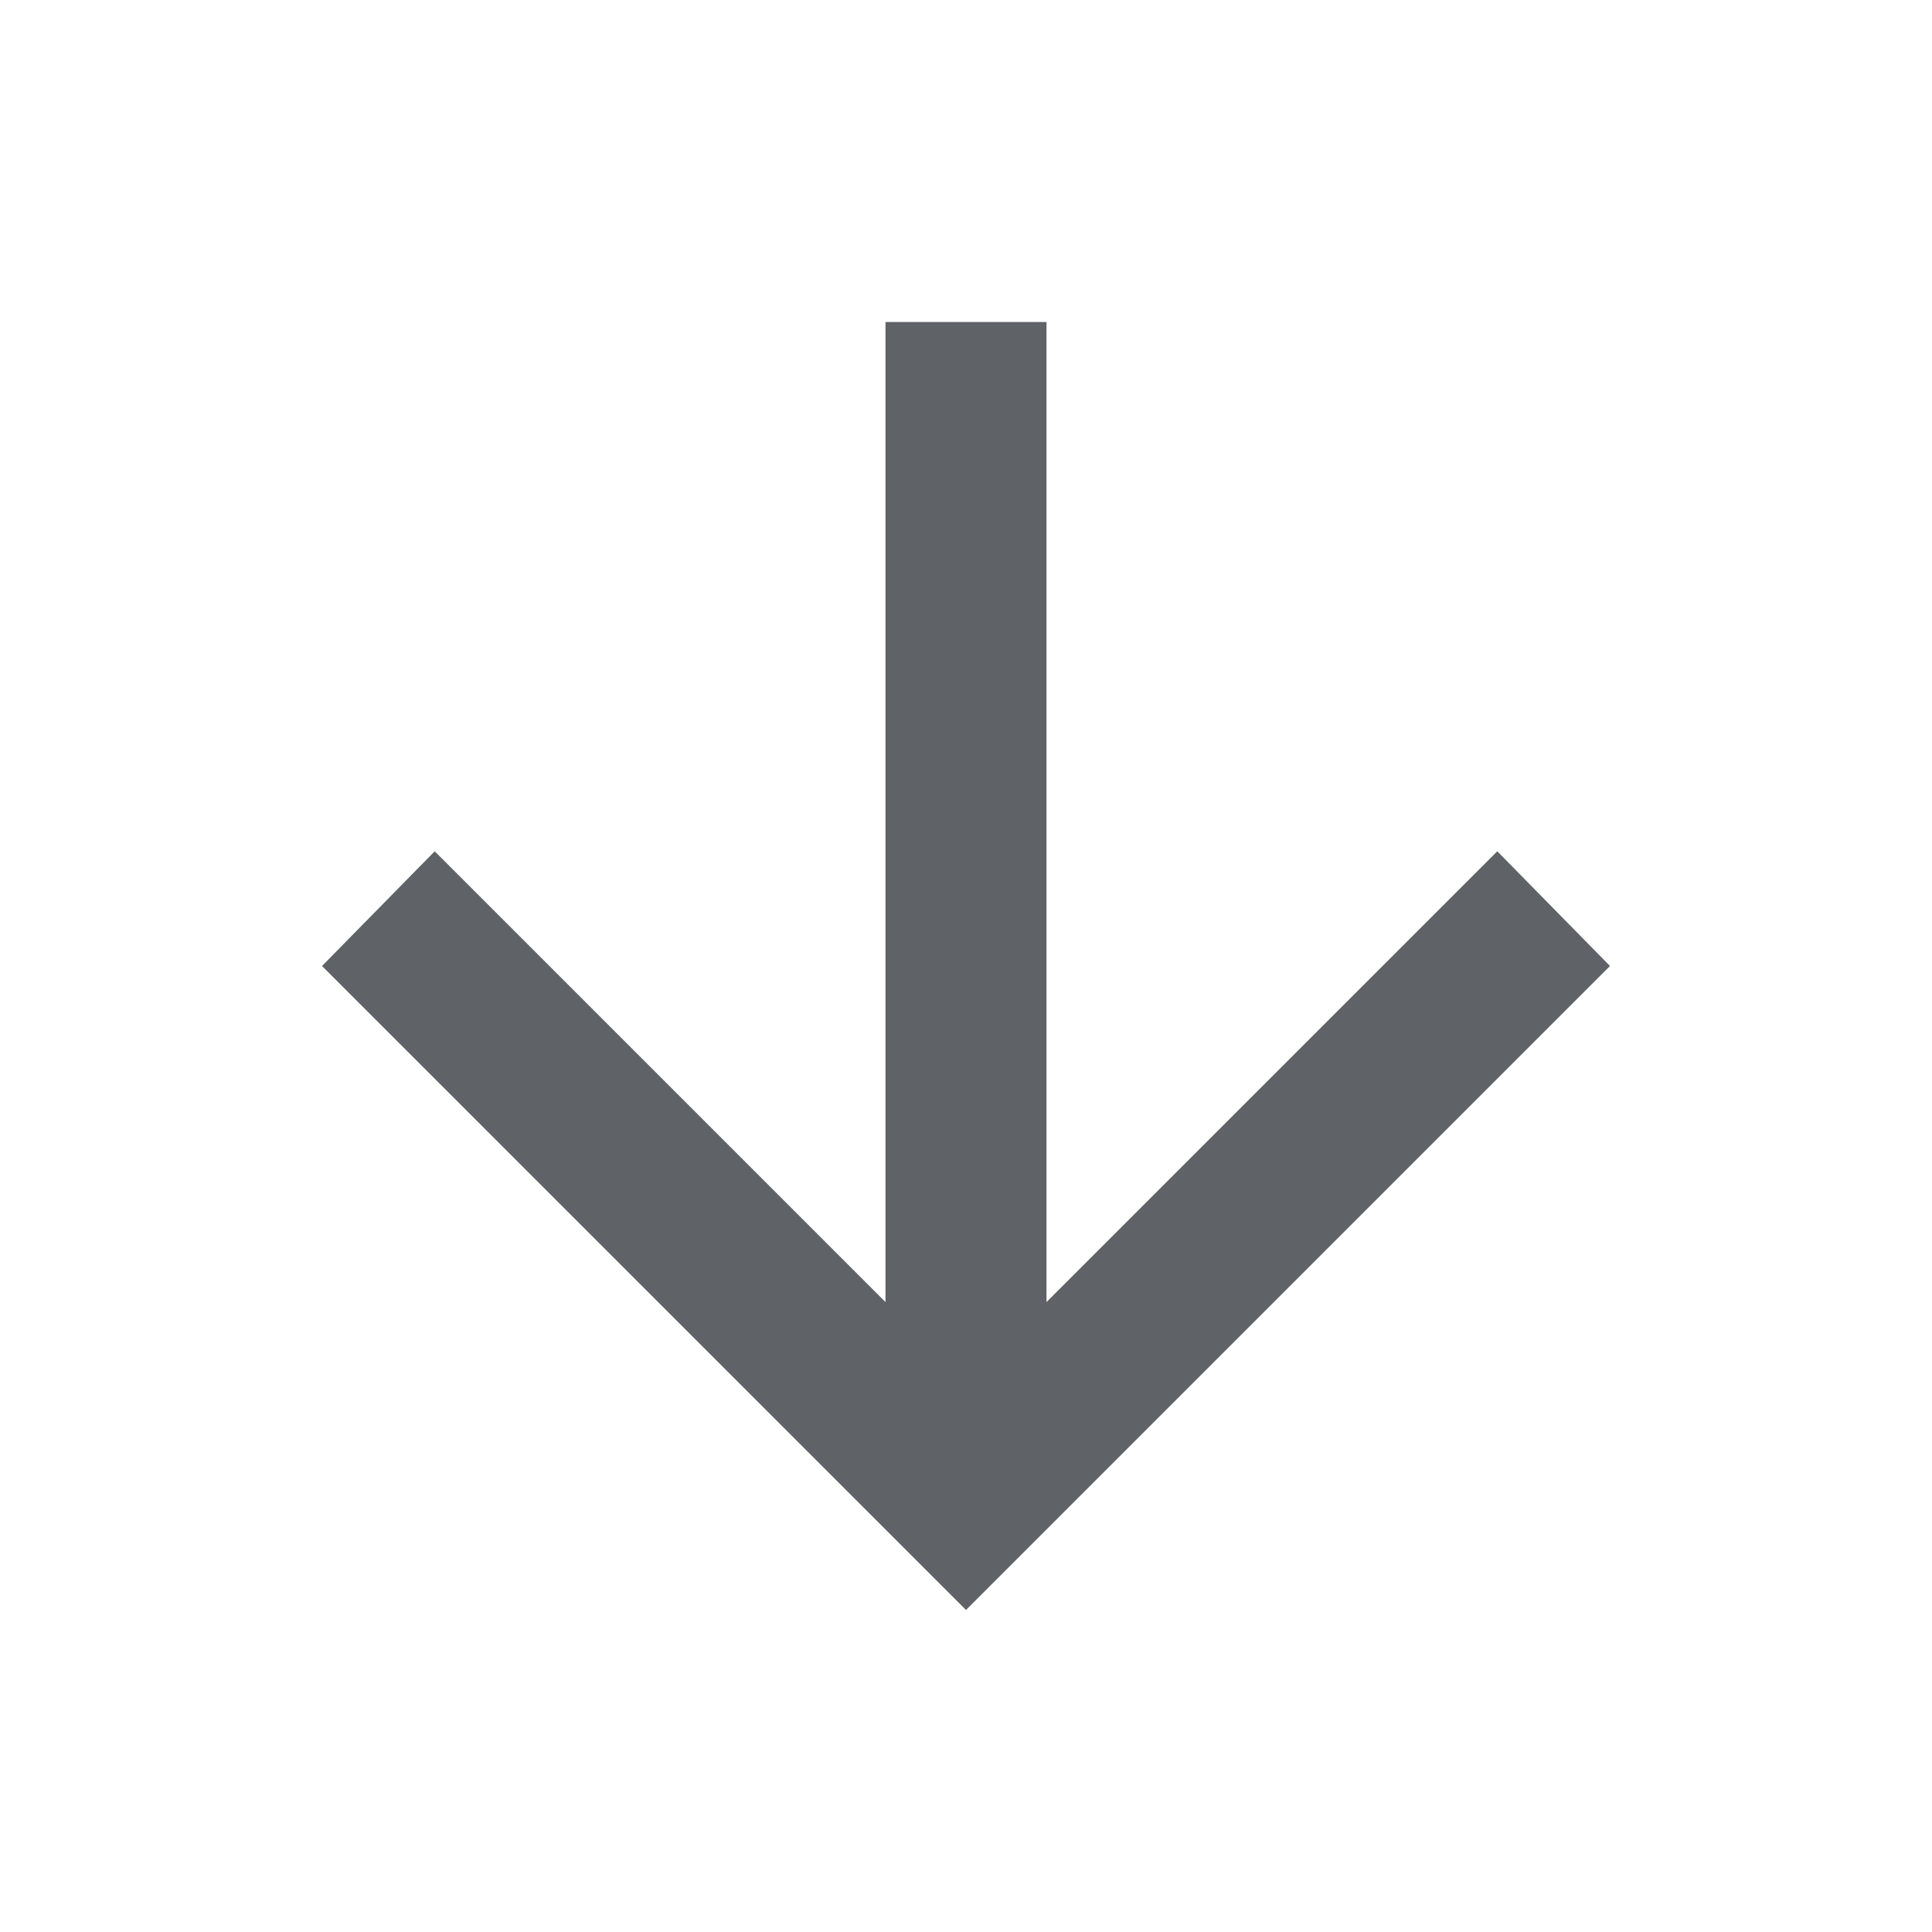
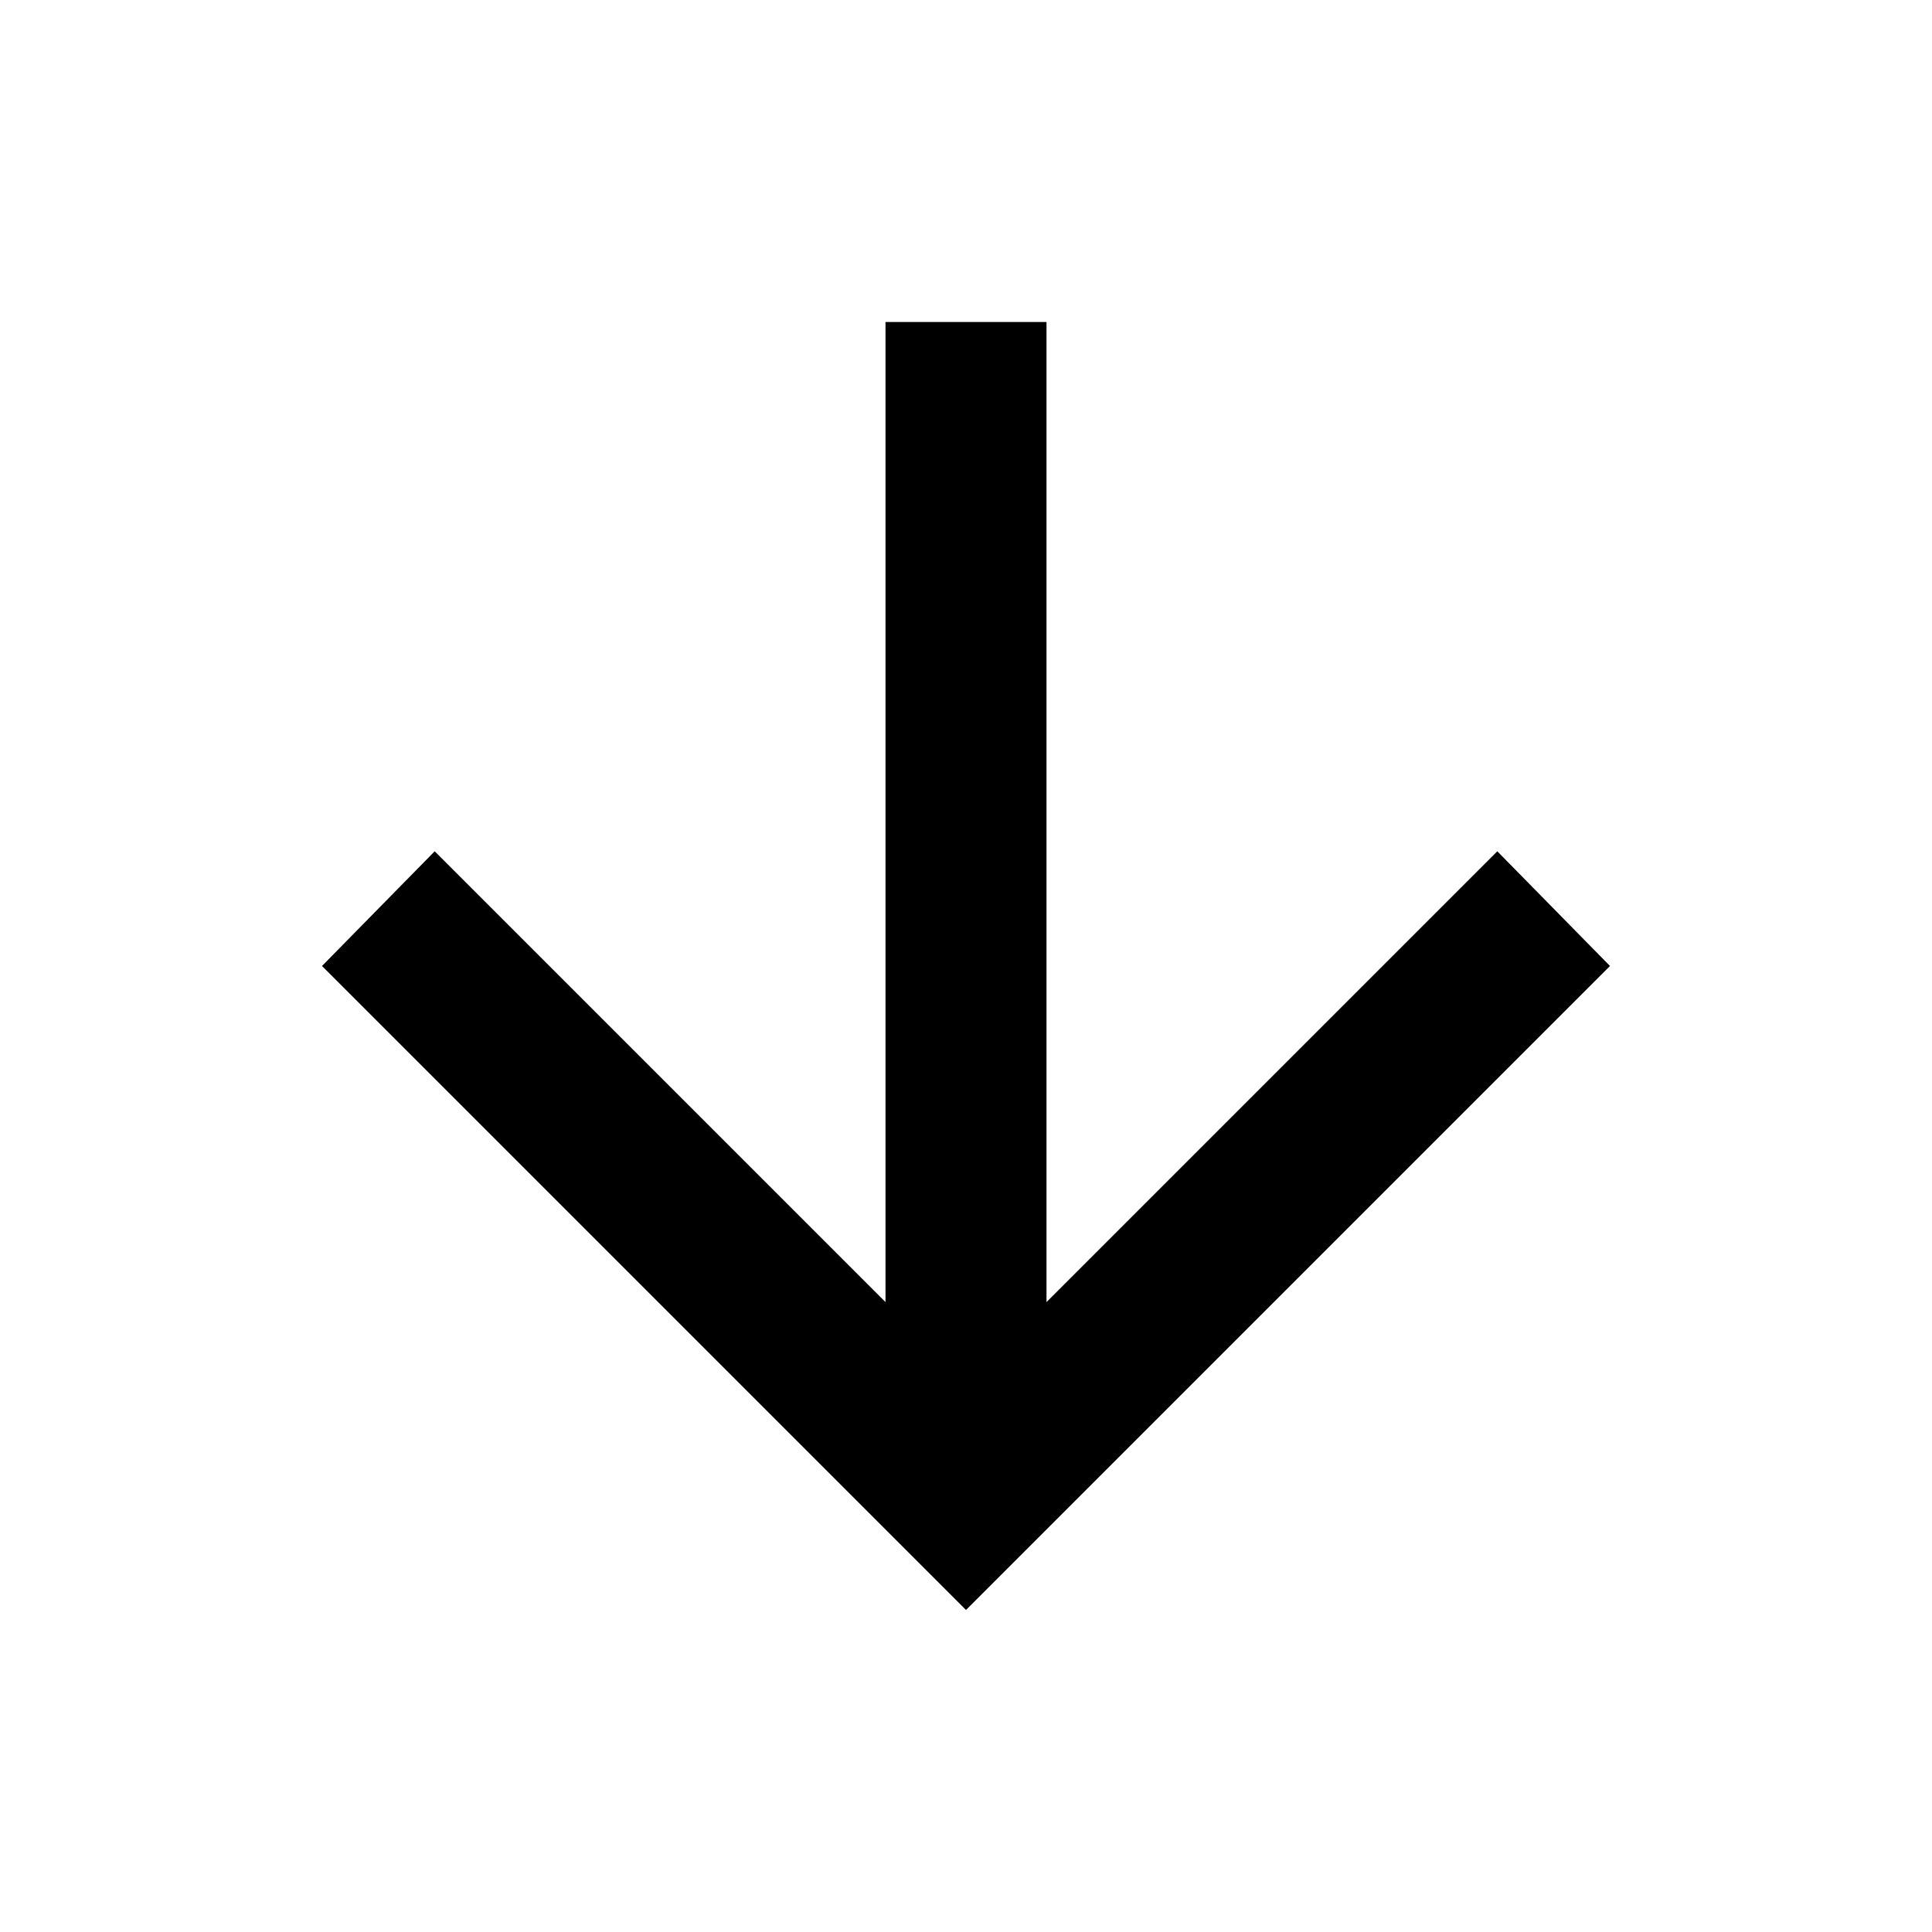
- <svg xmlns="http://www.w3.org/2000/svg" height="24px" viewBox="0 -960 960 960" width="24px" fill="#5f6368">
+ <svg xmlns="http://www.w3.org/2000/svg" height="24px" viewBox="0 -960 960 960" width="24px">
  <g transform="rotate(-90 480 -480)">
    <path d="m313-440 224 224-57 56-320-320 320-320 57 56-224 224h487v80H313Z" />
  </g>
</svg>
